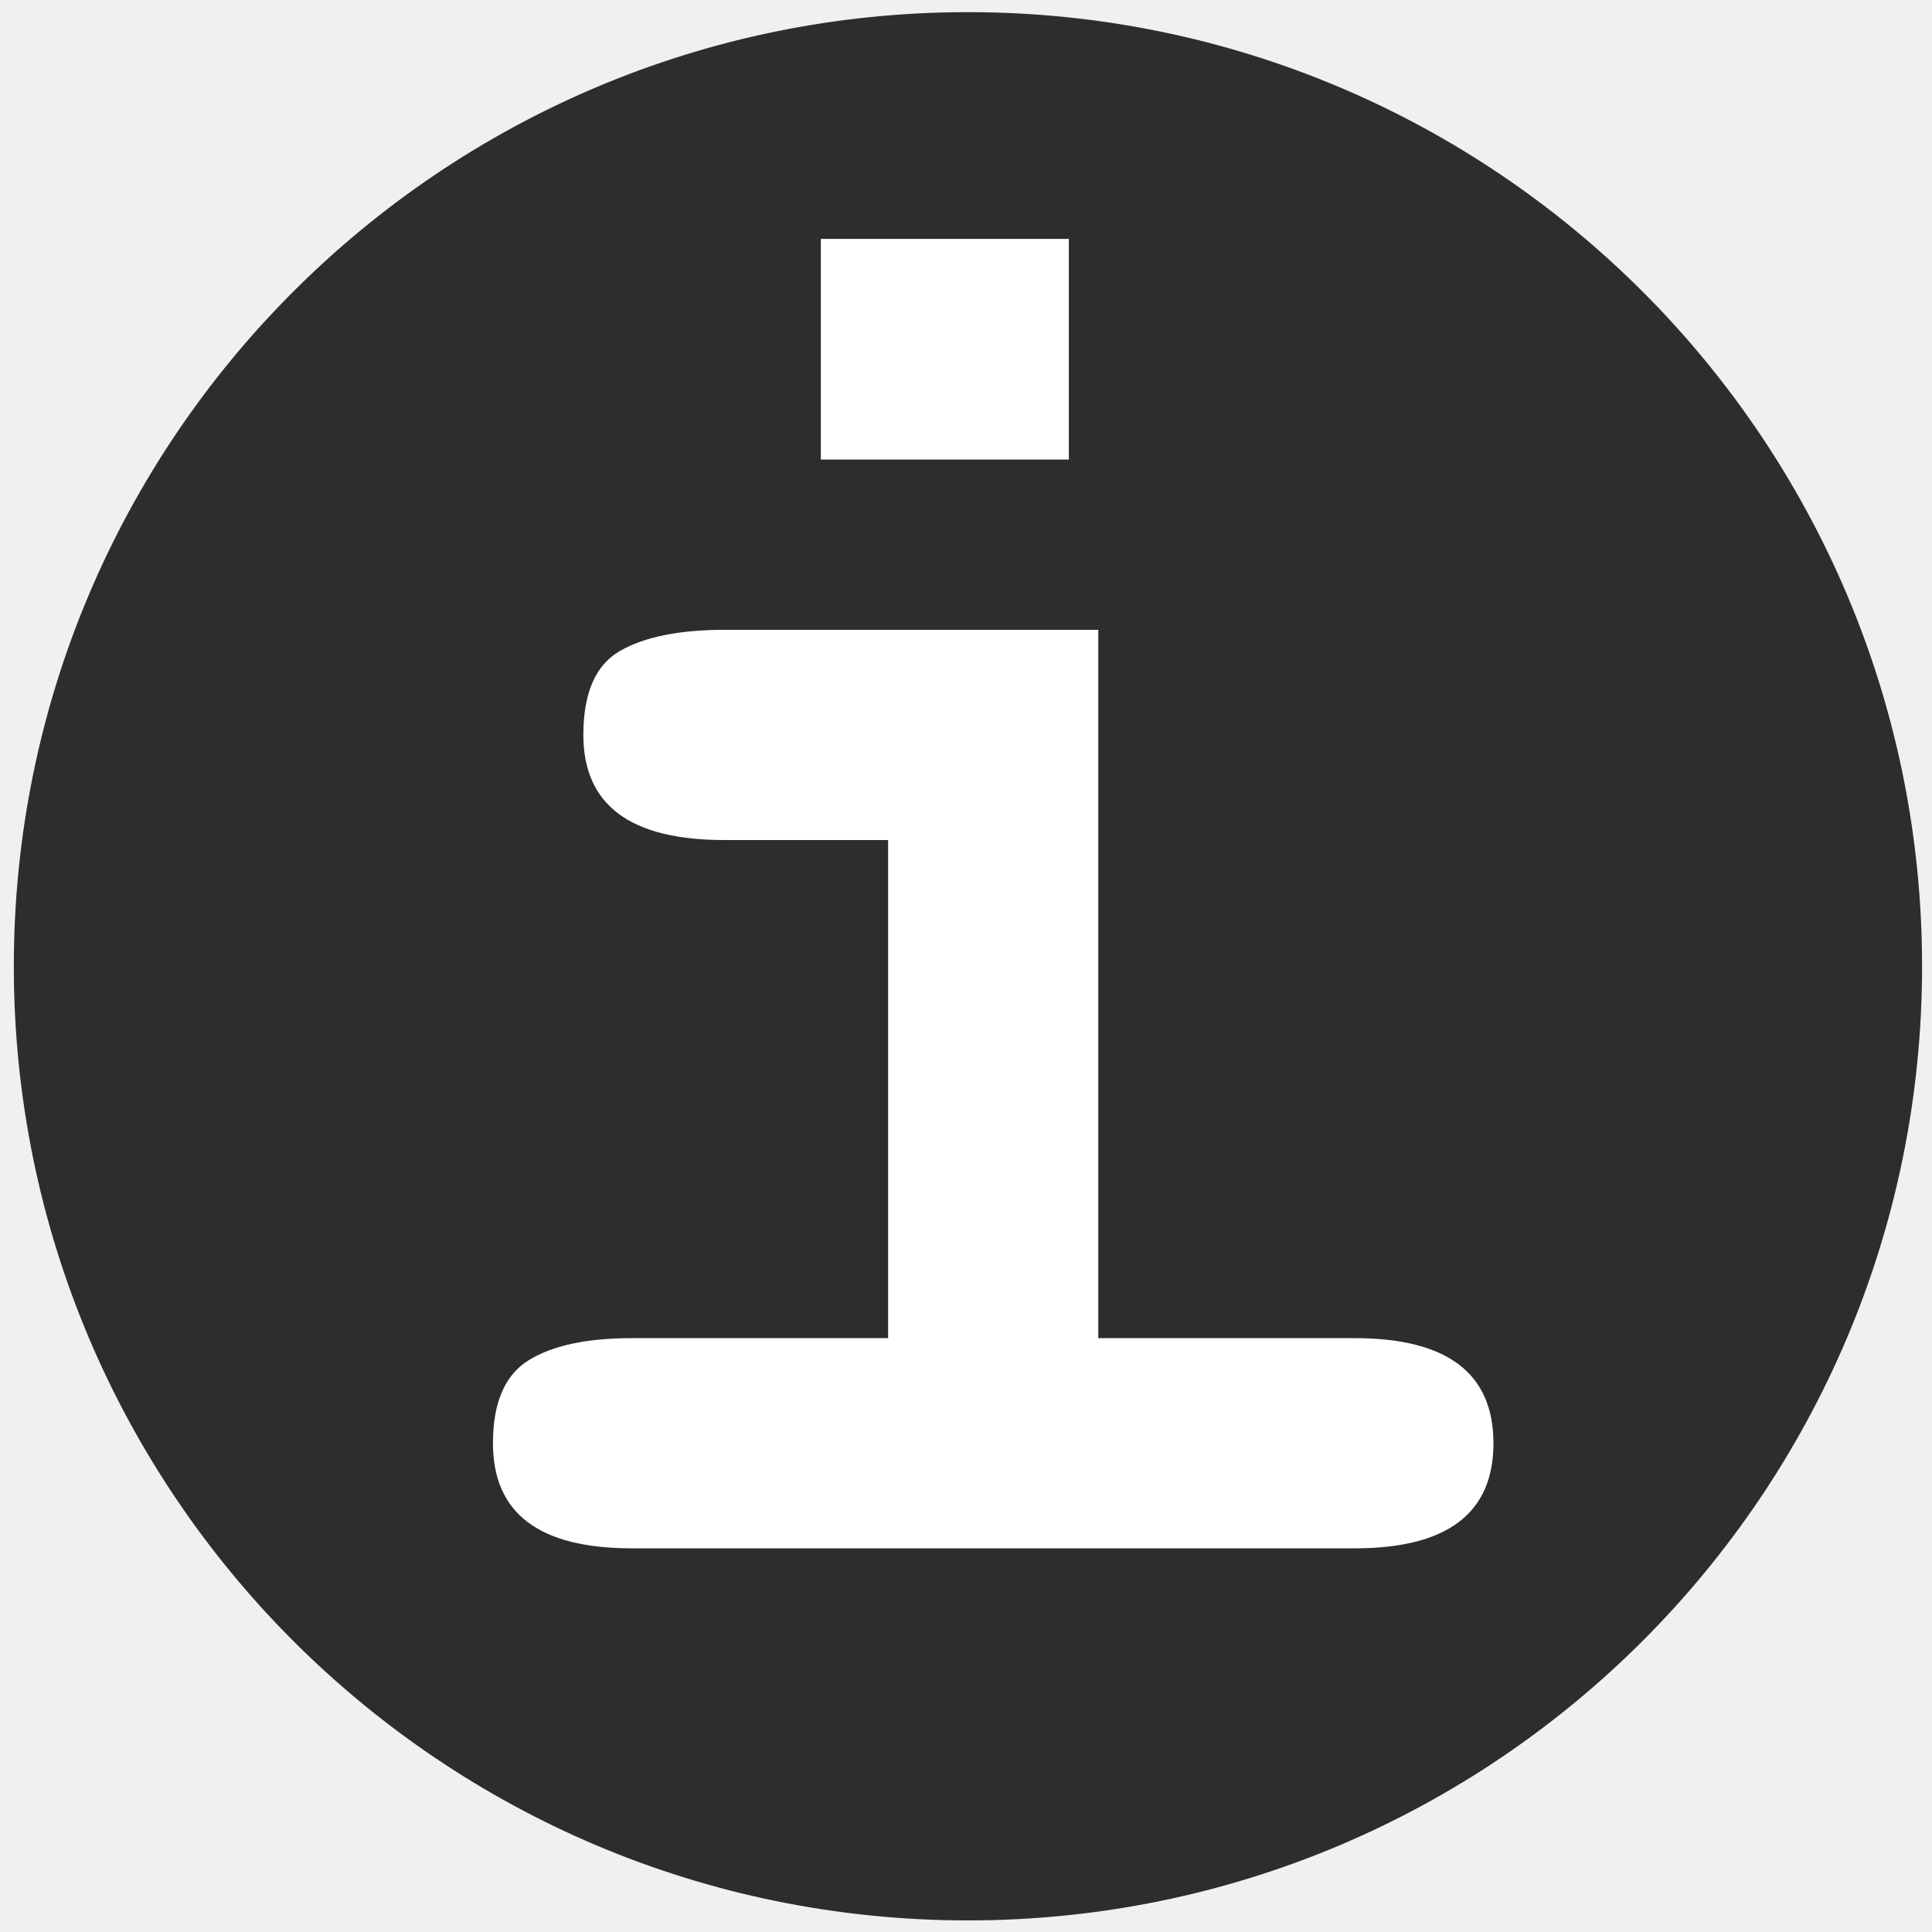
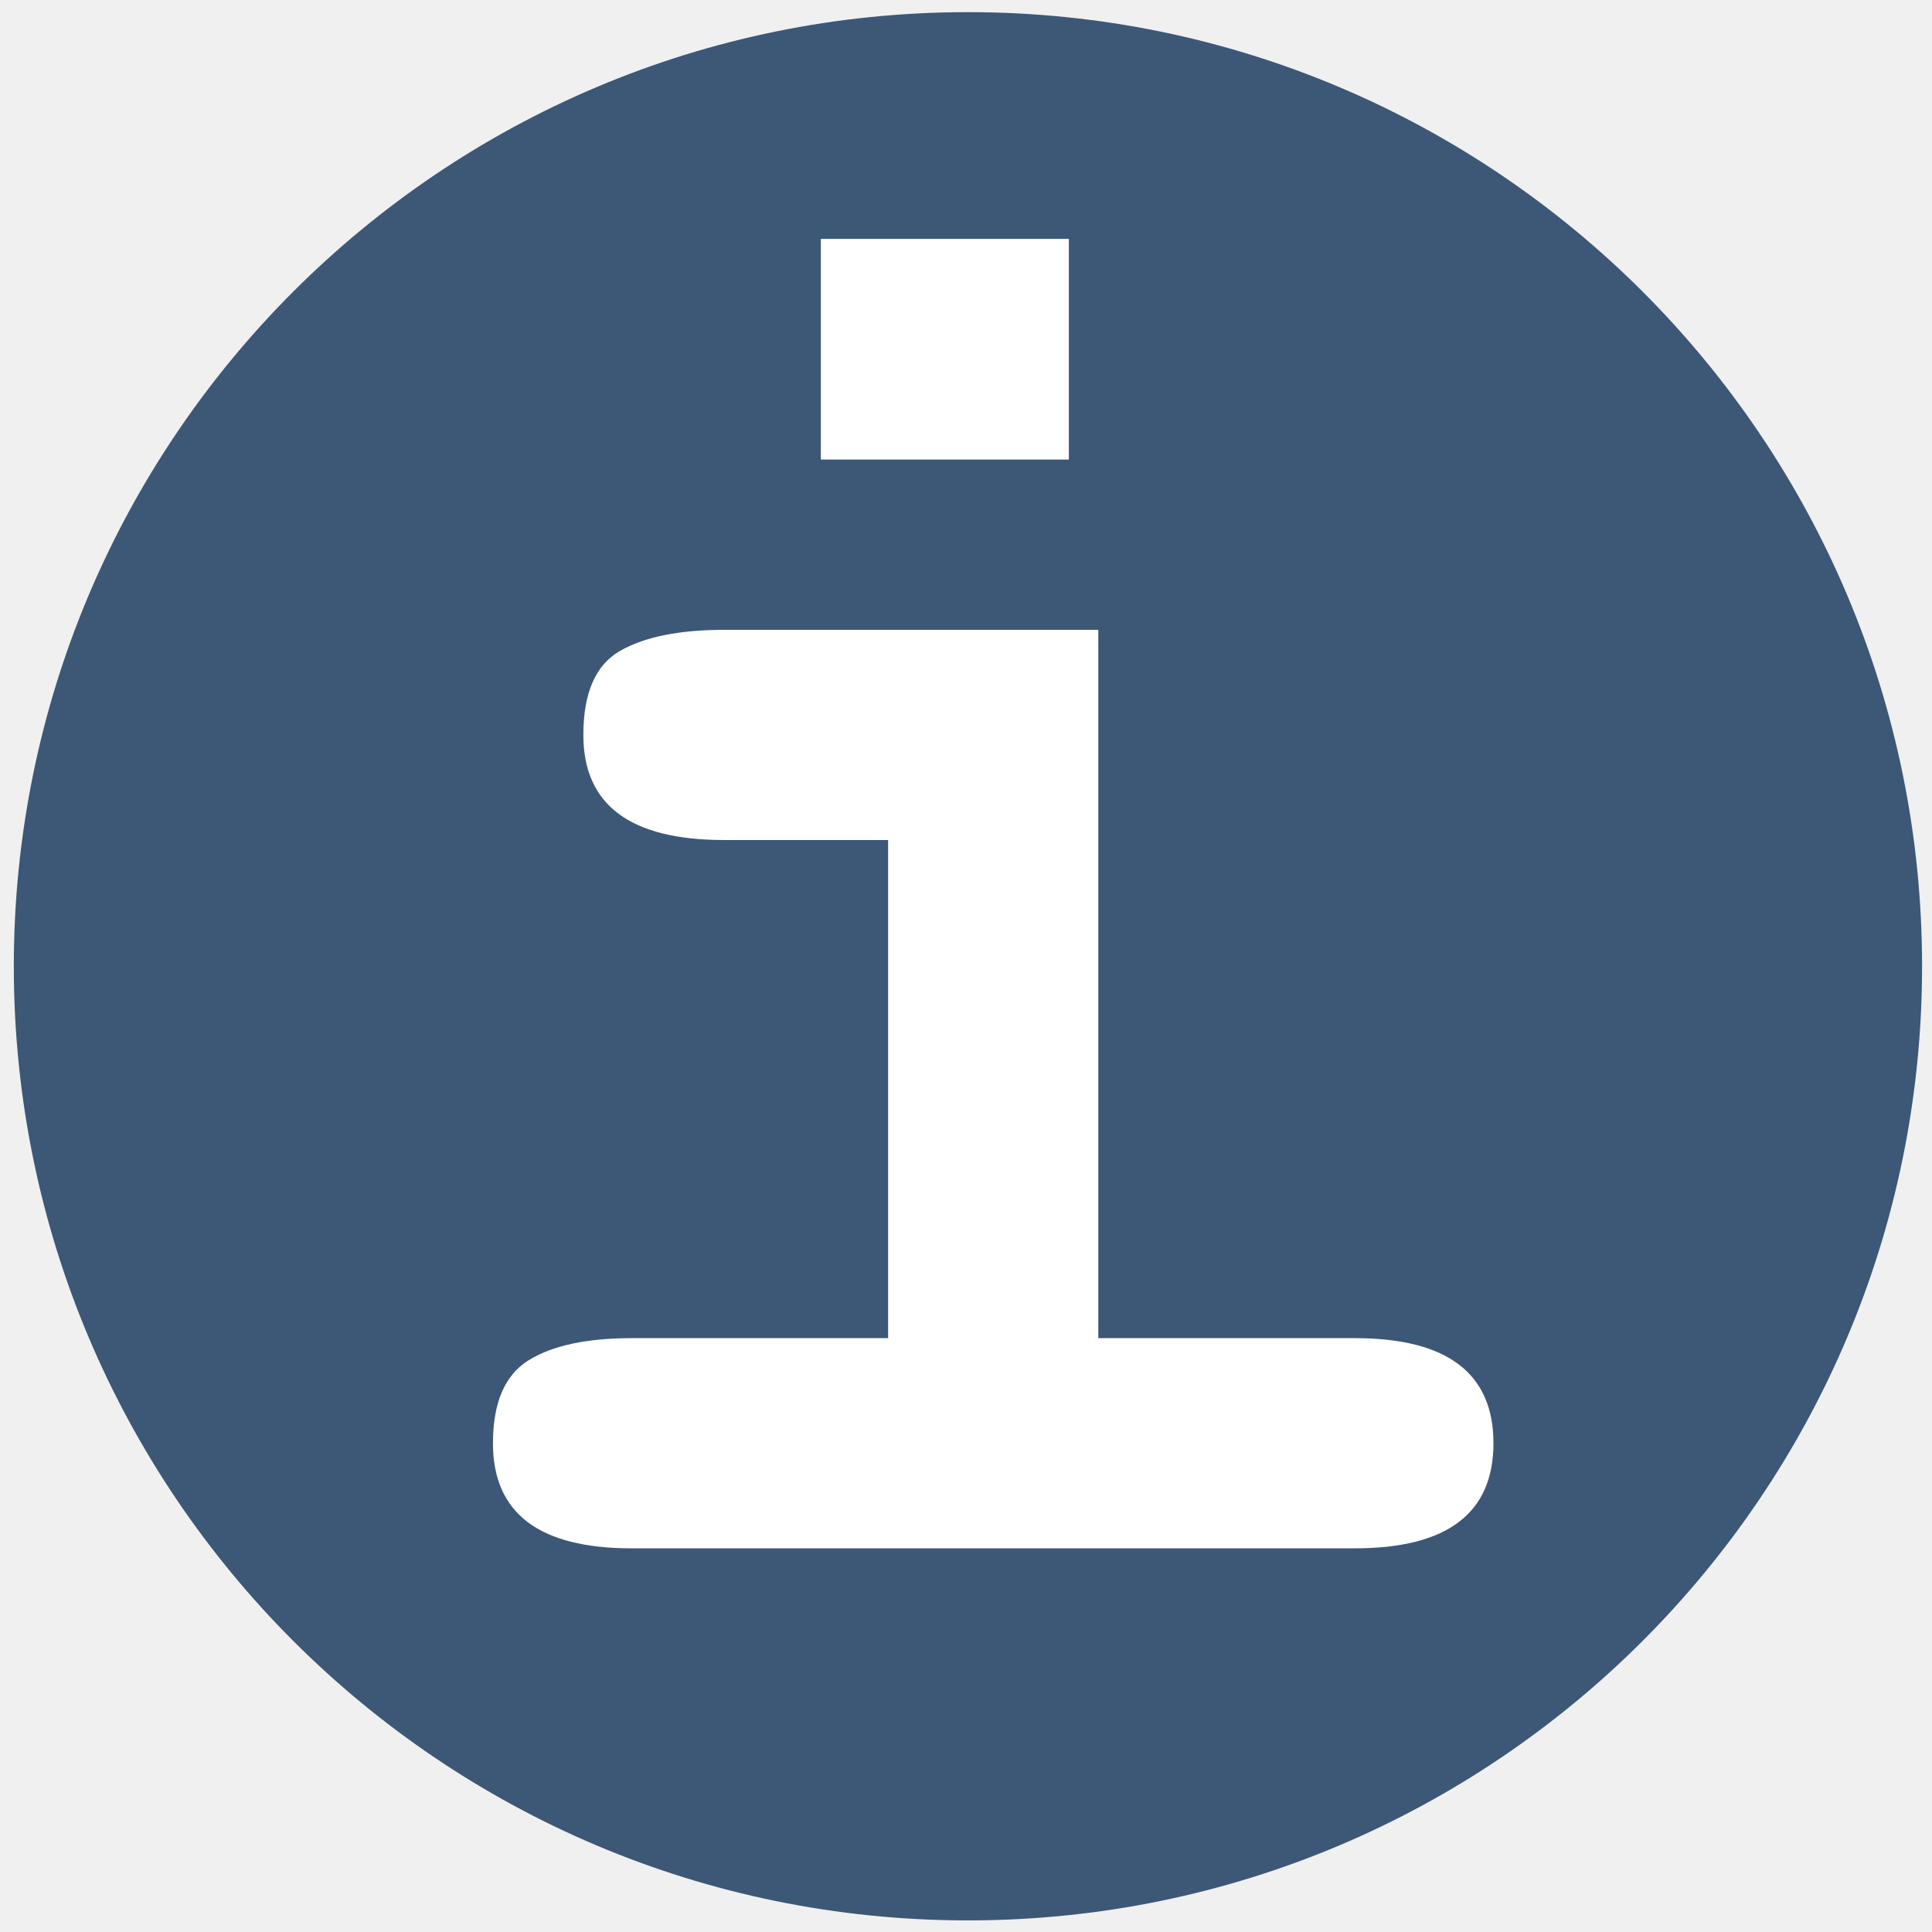
<svg xmlns="http://www.w3.org/2000/svg" xmlns:ns1="http://www.openswatchbook.org/uri/2009/osb" width="744.09" height="744.09" id="svg2" version="1.1">
  <defs id="defs4">
    <linearGradient id="linearGradient3772" ns1:paint="solid">
      <stop style="stop-color:#ffffff;stop-opacity:1;" offset="0" id="stop3774" />
    </linearGradient>
  </defs>
  <g id="layer1" transform="translate(0,-308.2722)">
-     <path transform="matrix(0.8749335,0,0,0.8749335,463.7082,782.1123)" d="m -880,364.09 a 420,420 0 1 1 -840,0 420,420 0 1 1 840,0 z" id="path3794" style="fill:#ffffff;fill-opacity:1;fill-rule:nonzero;stroke:#ffffff;stroke-width:0;stroke-linecap:round;stroke-linejoin:miter;stroke-miterlimit:4;stroke-opacity:1;stroke-dasharray:none" />
-     <path style="fill:#ffffff;fill-opacity:1;fill-rule:nonzero;stroke:#ffffff;stroke-width:0;stroke-linecap:round;stroke-linejoin:miter;stroke-miterlimit:4;stroke-opacity:1;stroke-dasharray:none" id="use3798" d="m -880,364.09 a 420,420 0 1 1 -840,0 420,420 0 1 1 840,0 z" transform="matrix(0.8749335,0,0,0.8749335,96.0126,301.2798)" />
-     <path style="fill:#ffffff;fill-opacity:1;fill-rule:nonzero;stroke:#ffffff;stroke-width:0;stroke-linecap:round;stroke-linejoin:miter;stroke-miterlimit:4;stroke-opacity:1;stroke-dasharray:none" id="use3800" d="m -880,364.09 a 420,420 0 1 1 -840,0 420,420 0 1 1 840,0 z" transform="matrix(0.8749335,0,0,0.8749335,1174.856,-579.5733)" />
-     <path transform="matrix(0.8749335,0,0,0.8749335,1510.206,361.8686)" d="m -880,364.09 a 420,420 0 1 1 -840,0 420,420 0 1 1 840,0 z" id="path3804" style="fill:#2d2d2d;fill-opacity:1;fill-rule:nonzero;stroke:#ffffff;stroke-width:0;stroke-linecap:round;stroke-linejoin:miter;stroke-miterlimit:4;stroke-opacity:1;stroke-dasharray:none" />
+     <path transform="matrix(0.8749335,0,0,0.8749335,463.7082,782.1123)" d="m -880,364.09 c 0,231.96 -188.04,420 -420,420 -231.96,0 -420,-188.04 -420,-420 0,-231.96 188.04,-420 420,-420 231.96,0 420,188.04 420,420 z" id="path3794" style="fill:#ffffff;fill-opacity:1;fill-rule:nonzero;stroke:#ffffff;stroke-width:0;stroke-linecap:round;stroke-linejoin:miter;stroke-miterlimit:4;stroke-opacity:1;stroke-dasharray:none" />
+     <path style="fill:#ffffff;fill-opacity:1;fill-rule:nonzero;stroke:#ffffff;stroke-width:0;stroke-linecap:round;stroke-linejoin:miter;stroke-miterlimit:4;stroke-opacity:1;stroke-dasharray:none" id="use3798" d="m -880,364.09 c 0,231.96 -188.04,420 -420,420 -231.96,0 -420,-188.04 -420,-420 0,-231.96 188.04,-420 420,-420 231.96,0 420,188.04 420,420 z" transform="matrix(0.8749335,0,0,0.8749335,96.0126,301.2798)" />
+     <path style="fill:#ffffff;fill-opacity:1;fill-rule:nonzero;stroke:#ffffff;stroke-width:0;stroke-linecap:round;stroke-linejoin:miter;stroke-miterlimit:4;stroke-opacity:1;stroke-dasharray:none" id="use3800" d="m -880,364.09 c 0,231.96 -188.04,420 -420,420 -231.96,0 -420,-188.04 -420,-420 0,-231.96 188.04,-420 420,-420 231.96,0 420,188.04 420,420 z" transform="matrix(0.8749335,0,0,0.8749335,1174.856,-579.5733)" />
+     <path transform="matrix(0.8749335,0,0,0.8749335,1510.206,361.8686)" d="m -880,364.09 c 0,231.96 -188.04,420 -420,420 -231.96,0 -420,-188.04 -420,-420 0,-231.96 188.04,-420 420,-420 231.96,0 420,188.04 420,420 z" id="path3804" style="fill:#1b395f;fill-opacity:0.839;fill-rule:nonzero;stroke:#ffffff;stroke-width:0;stroke-linecap:round;stroke-linejoin:miter;stroke-miterlimit:4;stroke-opacity:1;stroke-dasharray:none" />
    <text xml:space="preserve" style="font-size:224.862px;font-style:normal;font-variant:normal;font-weight:normal;font-stretch:normal;line-height:125%;letter-spacing:0px;word-spacing:0px;fill:#000000;fill-opacity:1;stroke:none;font-family:Serif;-inkscape-font-specification:Serif" x="139.672" y="904.597" id="text4707">
      <tspan id="tspan4709" x="139.672" y="904.597" style="font-size:809.503px;font-style:normal;font-variant:normal;font-weight:bold;font-stretch:normal;fill:#ffffff;font-family:FreeMono;-inkscape-font-specification:FreeMono Bold">i</tspan>
    </text>
    <text xml:space="preserve" style="font-size:224.862px;font-style:normal;font-variant:normal;font-weight:normal;font-stretch:normal;line-height:125%;letter-spacing:0px;word-spacing:0px;fill:#000000;fill-opacity:1;stroke:none;font-family:Serif;-inkscape-font-specification:Serif" x="-1535.846" y="896.421" id="text4707-5" transform="scale(-1,1)">
      <tspan id="tspan4709-4" x="-1535.846" y="896.421" style="font-size:809.503px;font-style:normal;font-variant:normal;font-weight:bold;font-stretch:normal;fill:#ffffff;font-family:FreeMono;-inkscape-font-specification:FreeMono Bold">i</tspan>
    </text>
  </g>
</svg>
